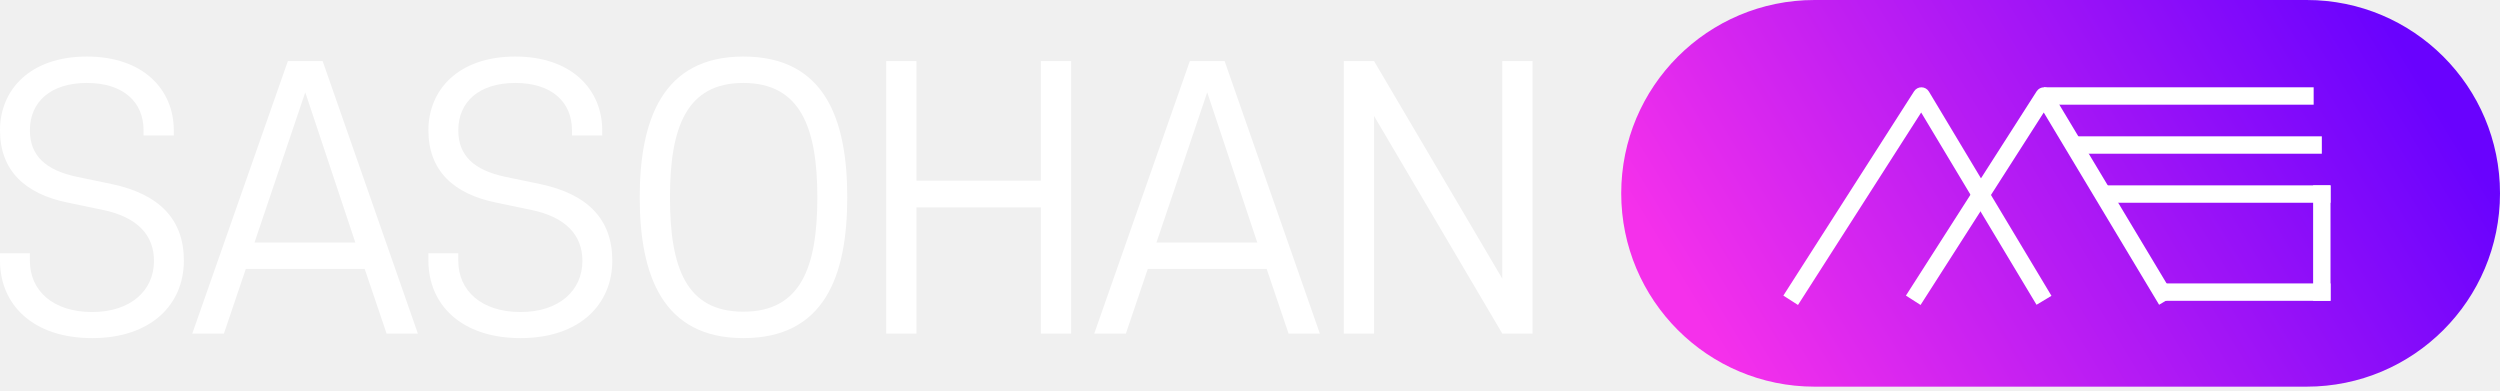
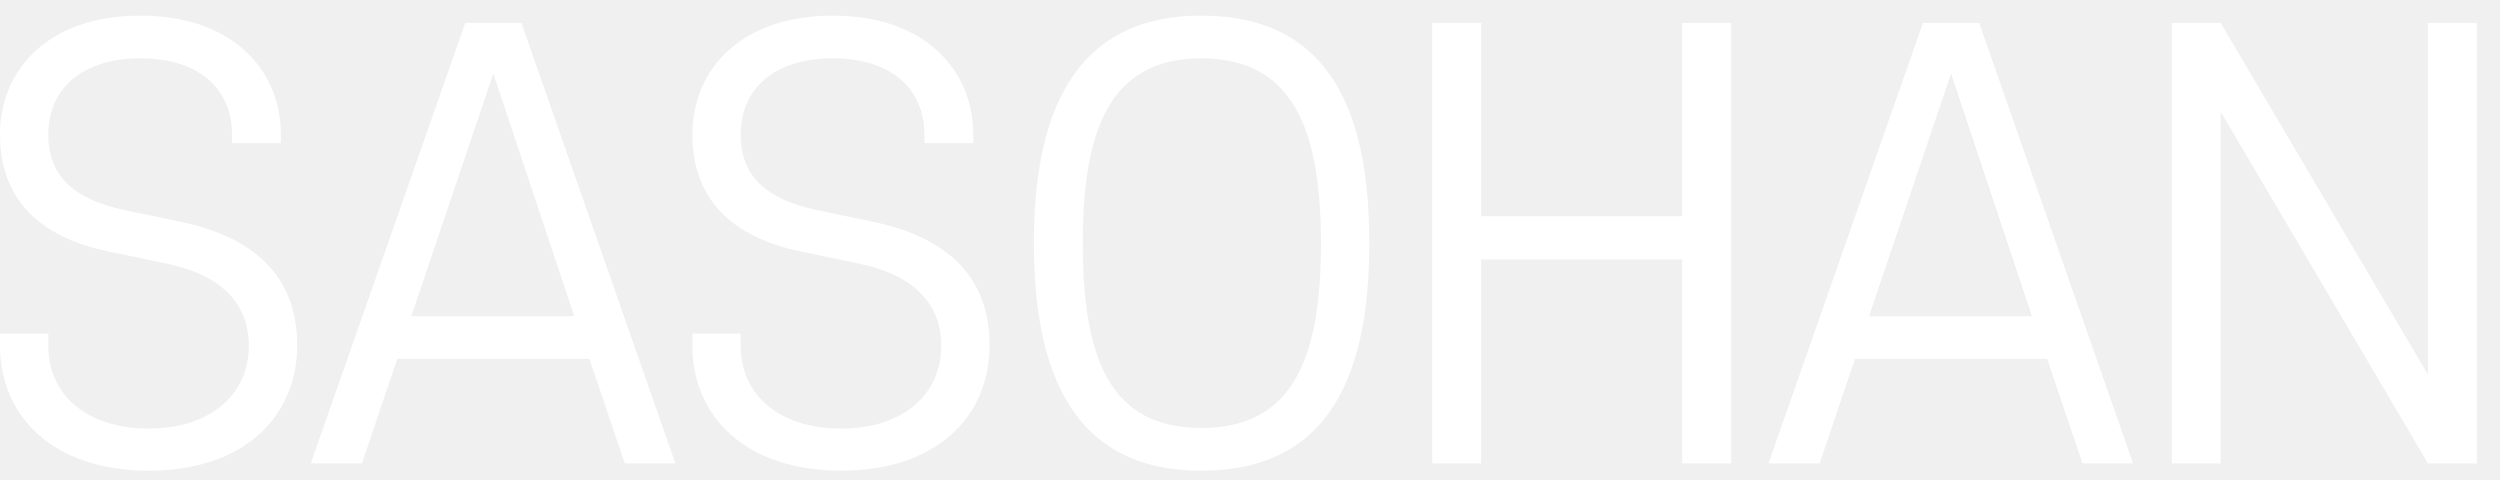
- <svg xmlns="http://www.w3.org/2000/svg" width="160" height="25" viewBox="0 0 160 25" fill="none">
-   <path d="M11.768 16.677C11.768 14.052 10.211 12.428 7.163 11.783L4.917 11.316C2.937 10.893 1.913 9.981 1.913 8.335C1.913 6.533 3.226 5.309 5.562 5.309C7.898 5.309 9.188 6.533 9.188 8.335V8.669H11.123V8.335C11.123 5.754 9.188 3.619 5.562 3.619C1.913 3.619 0 5.754 0 8.335C0 10.916 1.602 12.406 4.316 12.962L6.563 13.43C8.832 13.897 9.855 15.076 9.855 16.7C9.855 18.591 8.365 19.97 5.895 19.97C3.382 19.97 1.913 18.591 1.913 16.7V16.21H0V16.677C0 19.503 2.113 21.639 5.895 21.639C9.655 21.639 11.768 19.503 11.768 16.677Z" fill="white" />
-   <path d="M18.424 3.908L12.306 21.349H14.331L15.732 17.211H23.34L24.742 21.349H26.744L20.649 3.908H18.424ZM22.74 15.521H16.288L19.536 5.91L22.74 15.521Z" fill="white" />
-   <path d="M39.187 16.677C39.187 14.052 37.63 12.428 34.582 11.783L32.335 11.316C30.355 10.893 29.331 9.981 29.331 8.335C29.331 6.533 30.644 5.309 32.98 5.309C35.316 5.309 36.606 6.533 36.606 8.335V8.669H38.542V8.335C38.542 5.754 36.606 3.619 32.98 3.619C29.331 3.619 27.418 5.754 27.418 8.335C27.418 10.916 29.02 12.406 31.734 12.962L33.981 13.43C36.25 13.897 37.274 15.076 37.274 16.7C37.274 18.591 35.783 19.97 33.314 19.97C30.8 19.97 29.331 18.591 29.331 16.7V16.21H27.418V16.677C27.418 19.503 29.532 21.639 33.314 21.639C37.073 21.639 39.187 19.503 39.187 16.677Z" fill="white" />
-   <path d="M54.224 12.629C54.224 7.645 52.8 3.619 47.572 3.619C42.41 3.619 40.942 7.668 40.942 12.629C40.942 17.656 42.433 21.639 47.572 21.639C52.755 21.639 54.224 17.679 54.224 12.629ZM52.31 12.629C52.31 17.122 51.242 19.948 47.572 19.948C43.923 19.948 42.878 17.145 42.878 12.629C42.878 8.135 43.946 5.309 47.572 5.309C51.22 5.309 52.31 8.157 52.31 12.629Z" fill="white" />
-   <path d="M66.616 21.349H68.552V3.908H66.616V11.561H58.652V3.908H56.716V21.349H58.652V13.274H66.616V21.349Z" fill="white" />
-   <path d="M76.15 3.908L70.032 21.349H72.057L73.458 17.211H81.067L82.468 21.349H84.47L78.375 3.908H76.15ZM80.466 15.521H74.014L77.262 5.91L80.466 15.521Z" fill="white" />
-   <path d="M98.083 21.349V3.908H96.147V17.834L87.939 3.908H86.003V21.349H87.939V7.423L96.147 21.349H98.083Z" fill="white" />
-   <rect x="103.758" width="56.242" height="24.746" rx="12.373" fill="url(#paint0_linear_153_16536)" />
-   <path fill-rule="evenodd" clip-rule="evenodd" d="M122.978 5.587C123.171 5.59 123.349 5.692 123.448 5.857L131.293 18.932L130.338 19.505L122.955 7.2L115.071 19.518L114.134 18.918L122.502 5.843C122.605 5.681 122.786 5.584 122.978 5.587Z" fill="white" />
-   <path fill-rule="evenodd" clip-rule="evenodd" d="M130.823 5.587C131.016 5.59 131.193 5.692 131.292 5.857L139.137 18.932L138.183 19.505L130.8 7.2L122.916 19.518L121.979 18.918L130.346 5.843C130.45 5.681 130.631 5.584 130.823 5.587Z" fill="white" />
-   <path fill-rule="evenodd" clip-rule="evenodd" d="M130.815 5.587H148.074V6.7H130.815V5.587Z" fill="white" />
-   <path fill-rule="evenodd" clip-rule="evenodd" d="M132.907 8.725L148.597 8.725V9.838L132.907 9.838V8.725Z" fill="white" />
-   <path fill-rule="evenodd" clip-rule="evenodd" d="M134.442 11.863L149.153 11.863L149.153 12.976L134.442 12.976L134.442 11.863Z" fill="white" />
-   <path fill-rule="evenodd" clip-rule="evenodd" d="M149.153 11.863L149.153 19.252L148.04 19.252L148.04 11.863L149.153 11.863Z" fill="white" />
-   <path fill-rule="evenodd" clip-rule="evenodd" d="M149.154 19.252L138.104 19.252L138.104 18.139L149.154 18.139L149.154 19.252Z" fill="white" />
-   <defs>
-     <linearGradient id="paint0_linear_153_16536" x1="152.045" y1="-1.63189e-06" x2="111.34" y2="24.742" gradientUnits="userSpaceOnUse">
-       <stop stop-color="#6902FE" />
-       <stop offset="1" stop-color="#F530EB" />
-     </linearGradient>
-   </defs>
+ <svg xmlns="http://www.w3.org/2000/svg" width="99" height="19" viewBox="0 0 99 19" fill="none">
+   <path d="M11.768 13.678C11.768 11.053 10.211 9.429 7.163 8.784L4.917 8.317C2.937 7.894 1.913 6.982 1.913 5.335C1.913 3.533 3.226 2.31 5.562 2.31C7.898 2.31 9.188 3.533 9.188 5.335V5.669H11.123V5.335C11.123 2.755 9.188 0.619 5.562 0.619C1.913 0.619 0 2.755 0 5.335C0 7.916 1.602 9.407 4.316 9.963L6.563 10.43C8.832 10.897 9.855 12.076 9.855 13.7C9.855 15.591 8.365 16.971 5.895 16.971C3.382 16.971 1.913 15.591 1.913 13.7V13.211H0V13.678C0 16.503 2.113 18.639 5.895 18.639C9.655 18.639 11.768 16.503 11.768 13.678Z" fill="white" />
+   <path d="M18.424 0.908L12.306 18.35H14.331L15.732 14.212H23.34L24.742 18.35H26.744L20.649 0.908H18.424ZM22.74 12.521H16.288L19.536 2.911L22.74 12.521Z" fill="white" />
+   <path d="M39.187 13.678C39.187 11.053 37.63 9.429 34.582 8.784L32.335 8.317C30.355 7.894 29.331 6.982 29.331 5.335C29.331 3.533 30.644 2.31 32.98 2.31C35.316 2.31 36.606 3.533 36.606 5.335V5.669H38.542V5.335C38.542 2.755 36.606 0.619 32.98 0.619C29.331 0.619 27.418 2.755 27.418 5.335C27.418 7.916 29.02 9.407 31.734 9.963L33.981 10.43C36.25 10.897 37.274 12.076 37.274 13.7C37.274 15.591 35.783 16.971 33.314 16.971C30.8 16.971 29.331 15.591 29.331 13.7V13.211H27.418V13.678C27.418 16.503 29.532 18.639 33.314 18.639C37.073 18.639 39.187 16.503 39.187 13.678Z" fill="white" />
+   <path d="M54.224 9.629C54.224 4.646 52.8 0.619 47.572 0.619C42.41 0.619 40.942 4.668 40.942 9.629C40.942 14.657 42.433 18.639 47.572 18.639C52.755 18.639 54.224 14.679 54.224 9.629ZM52.31 9.629C52.31 14.123 51.242 16.948 47.572 16.948C43.923 16.948 42.878 14.145 42.878 9.629C42.878 5.135 43.946 2.31 47.572 2.31C51.22 2.31 52.31 5.157 52.31 9.629Z" fill="white" />
+   <path d="M66.616 18.35H68.552V0.908H66.616V8.561H58.652V0.908H56.716V18.35H58.652V10.274H66.616V18.35Z" fill="white" />
+   <path d="M76.15 0.908L70.032 18.35H72.057L73.458 14.212H81.067L82.468 18.35H84.47L78.375 0.908H76.15ZM80.466 12.521H74.014L77.262 2.911L80.466 12.521Z" fill="white" />
+   <path d="M98.083 18.35V0.908H96.147V14.835L87.939 0.908H86.003V18.35H87.939V4.423L96.147 18.35H98.083Z" fill="white" />
</svg>
